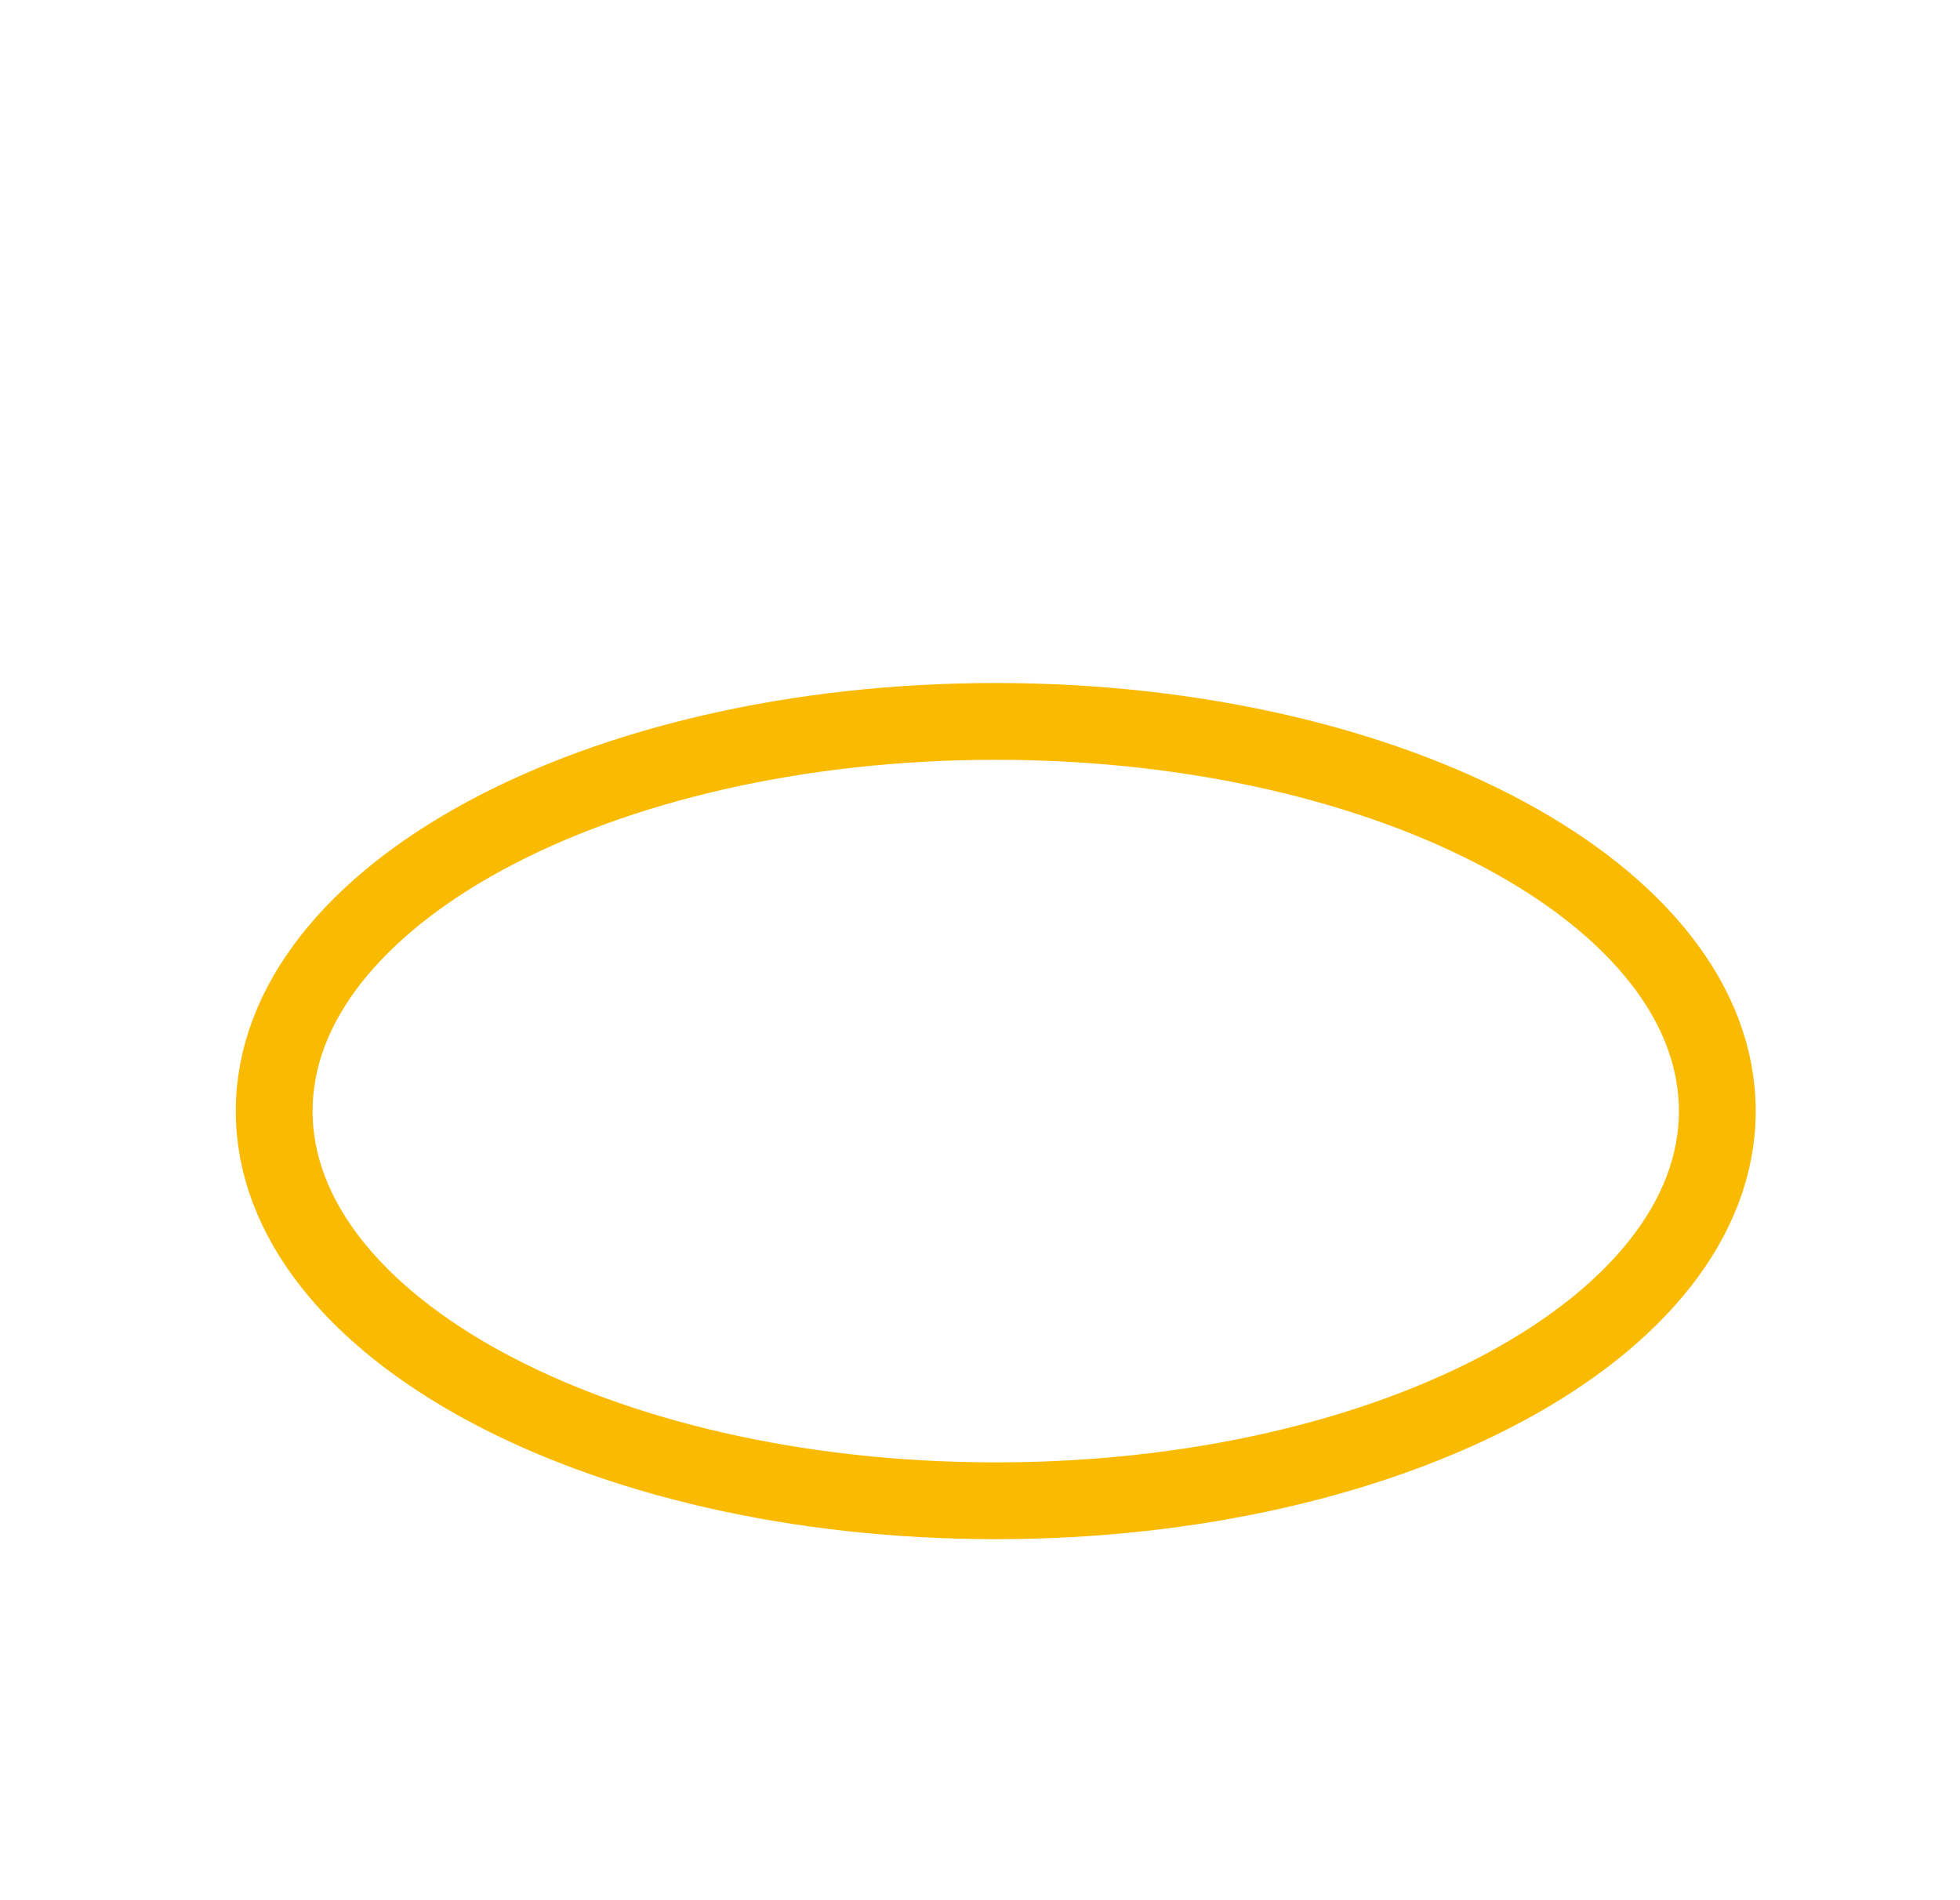
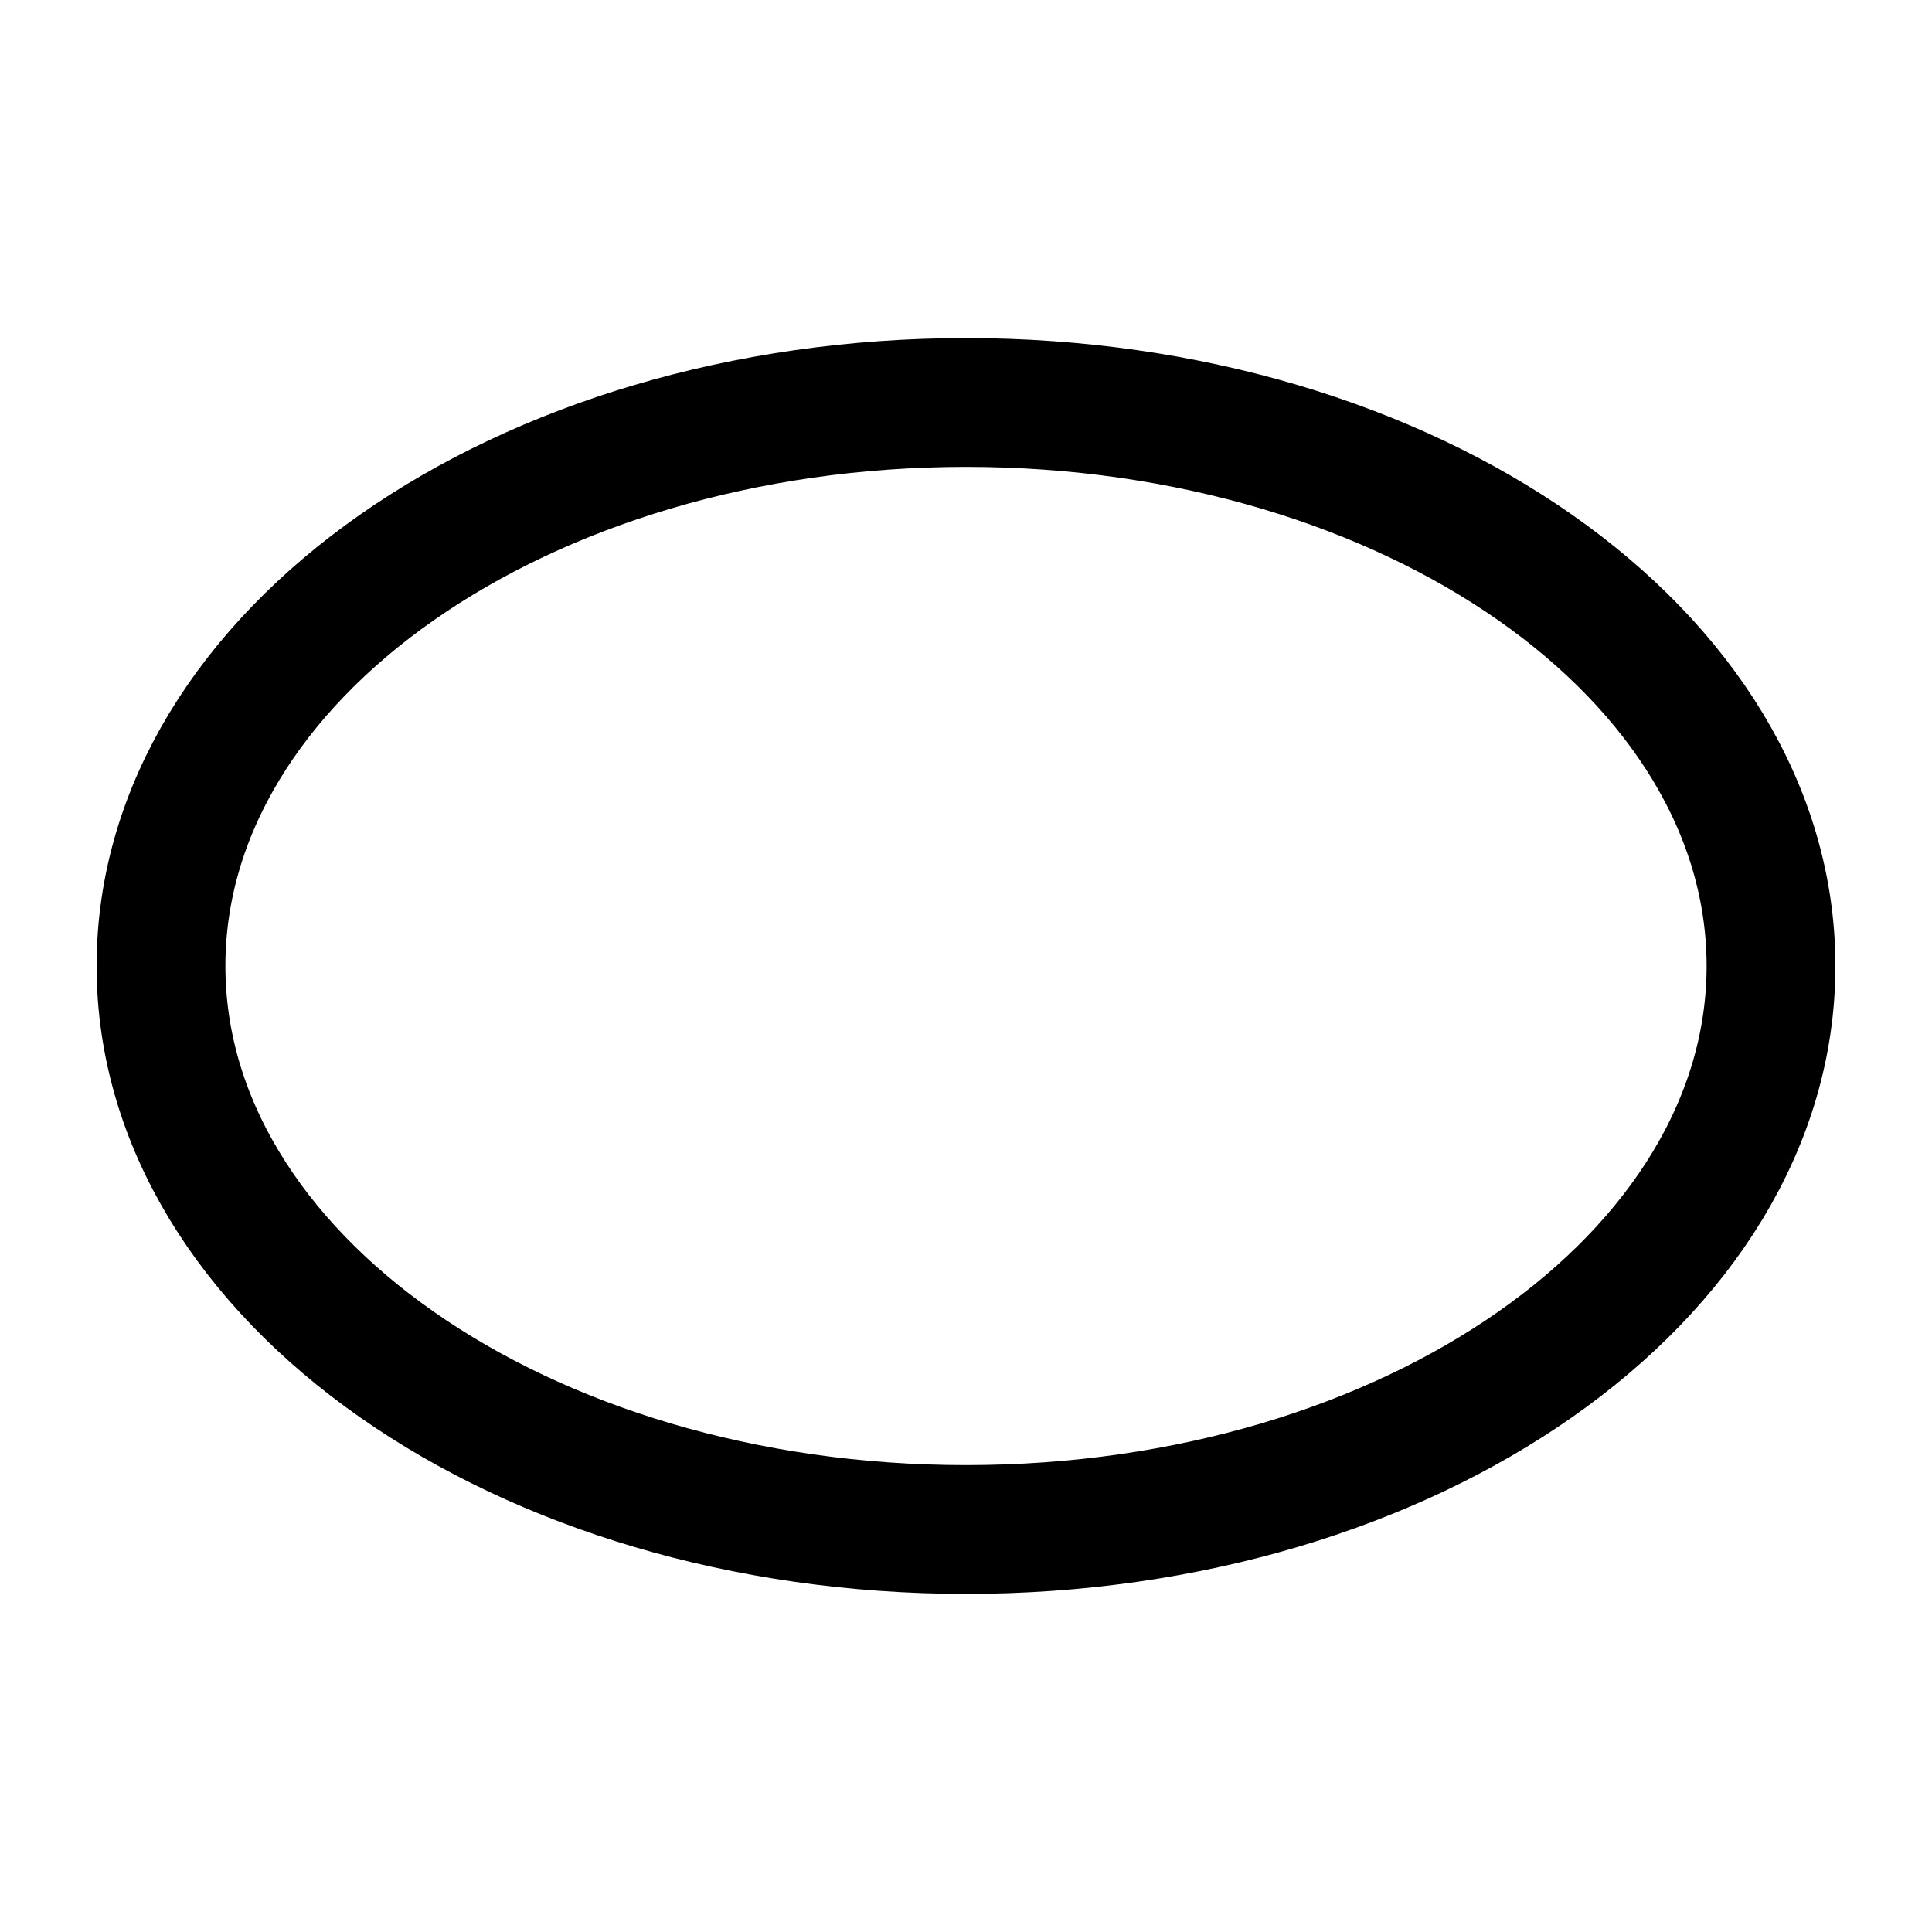
- <svg xmlns="http://www.w3.org/2000/svg" viewBox="0 0 51.04 49.47">
-   <defs>
-     <style>.cls-1,.cls-2{fill:none;}.cls-2{stroke:#f9ba00;stroke-linecap:round;stroke-linejoin:round;stroke-width:2px;}</style>
-   </defs>
-   <g id="Calque_2" data-name="Calque 2">
-     <g id="Calque_1-2" data-name="Calque 1">
-       <polyline class="cls-1" points="6.8 0 51.04 0 51.04 49.47 0 49.47 0 0 6.8 0" />
-       <ellipse class="cls-2" cx="25.93" cy="28.94" rx="18.79" ry="10.15" />
-     </g>
-   </g>
+ <svg xmlns="http://www.w3.org/2000/svg" viewBox="0 0 24 24" fill="none" stroke="currentColor" stroke-width="1.6" stroke-linecap="round" stroke-linejoin="round">
+   <ellipse cx="12" cy="12" rx="10" ry="7" />
</svg>
